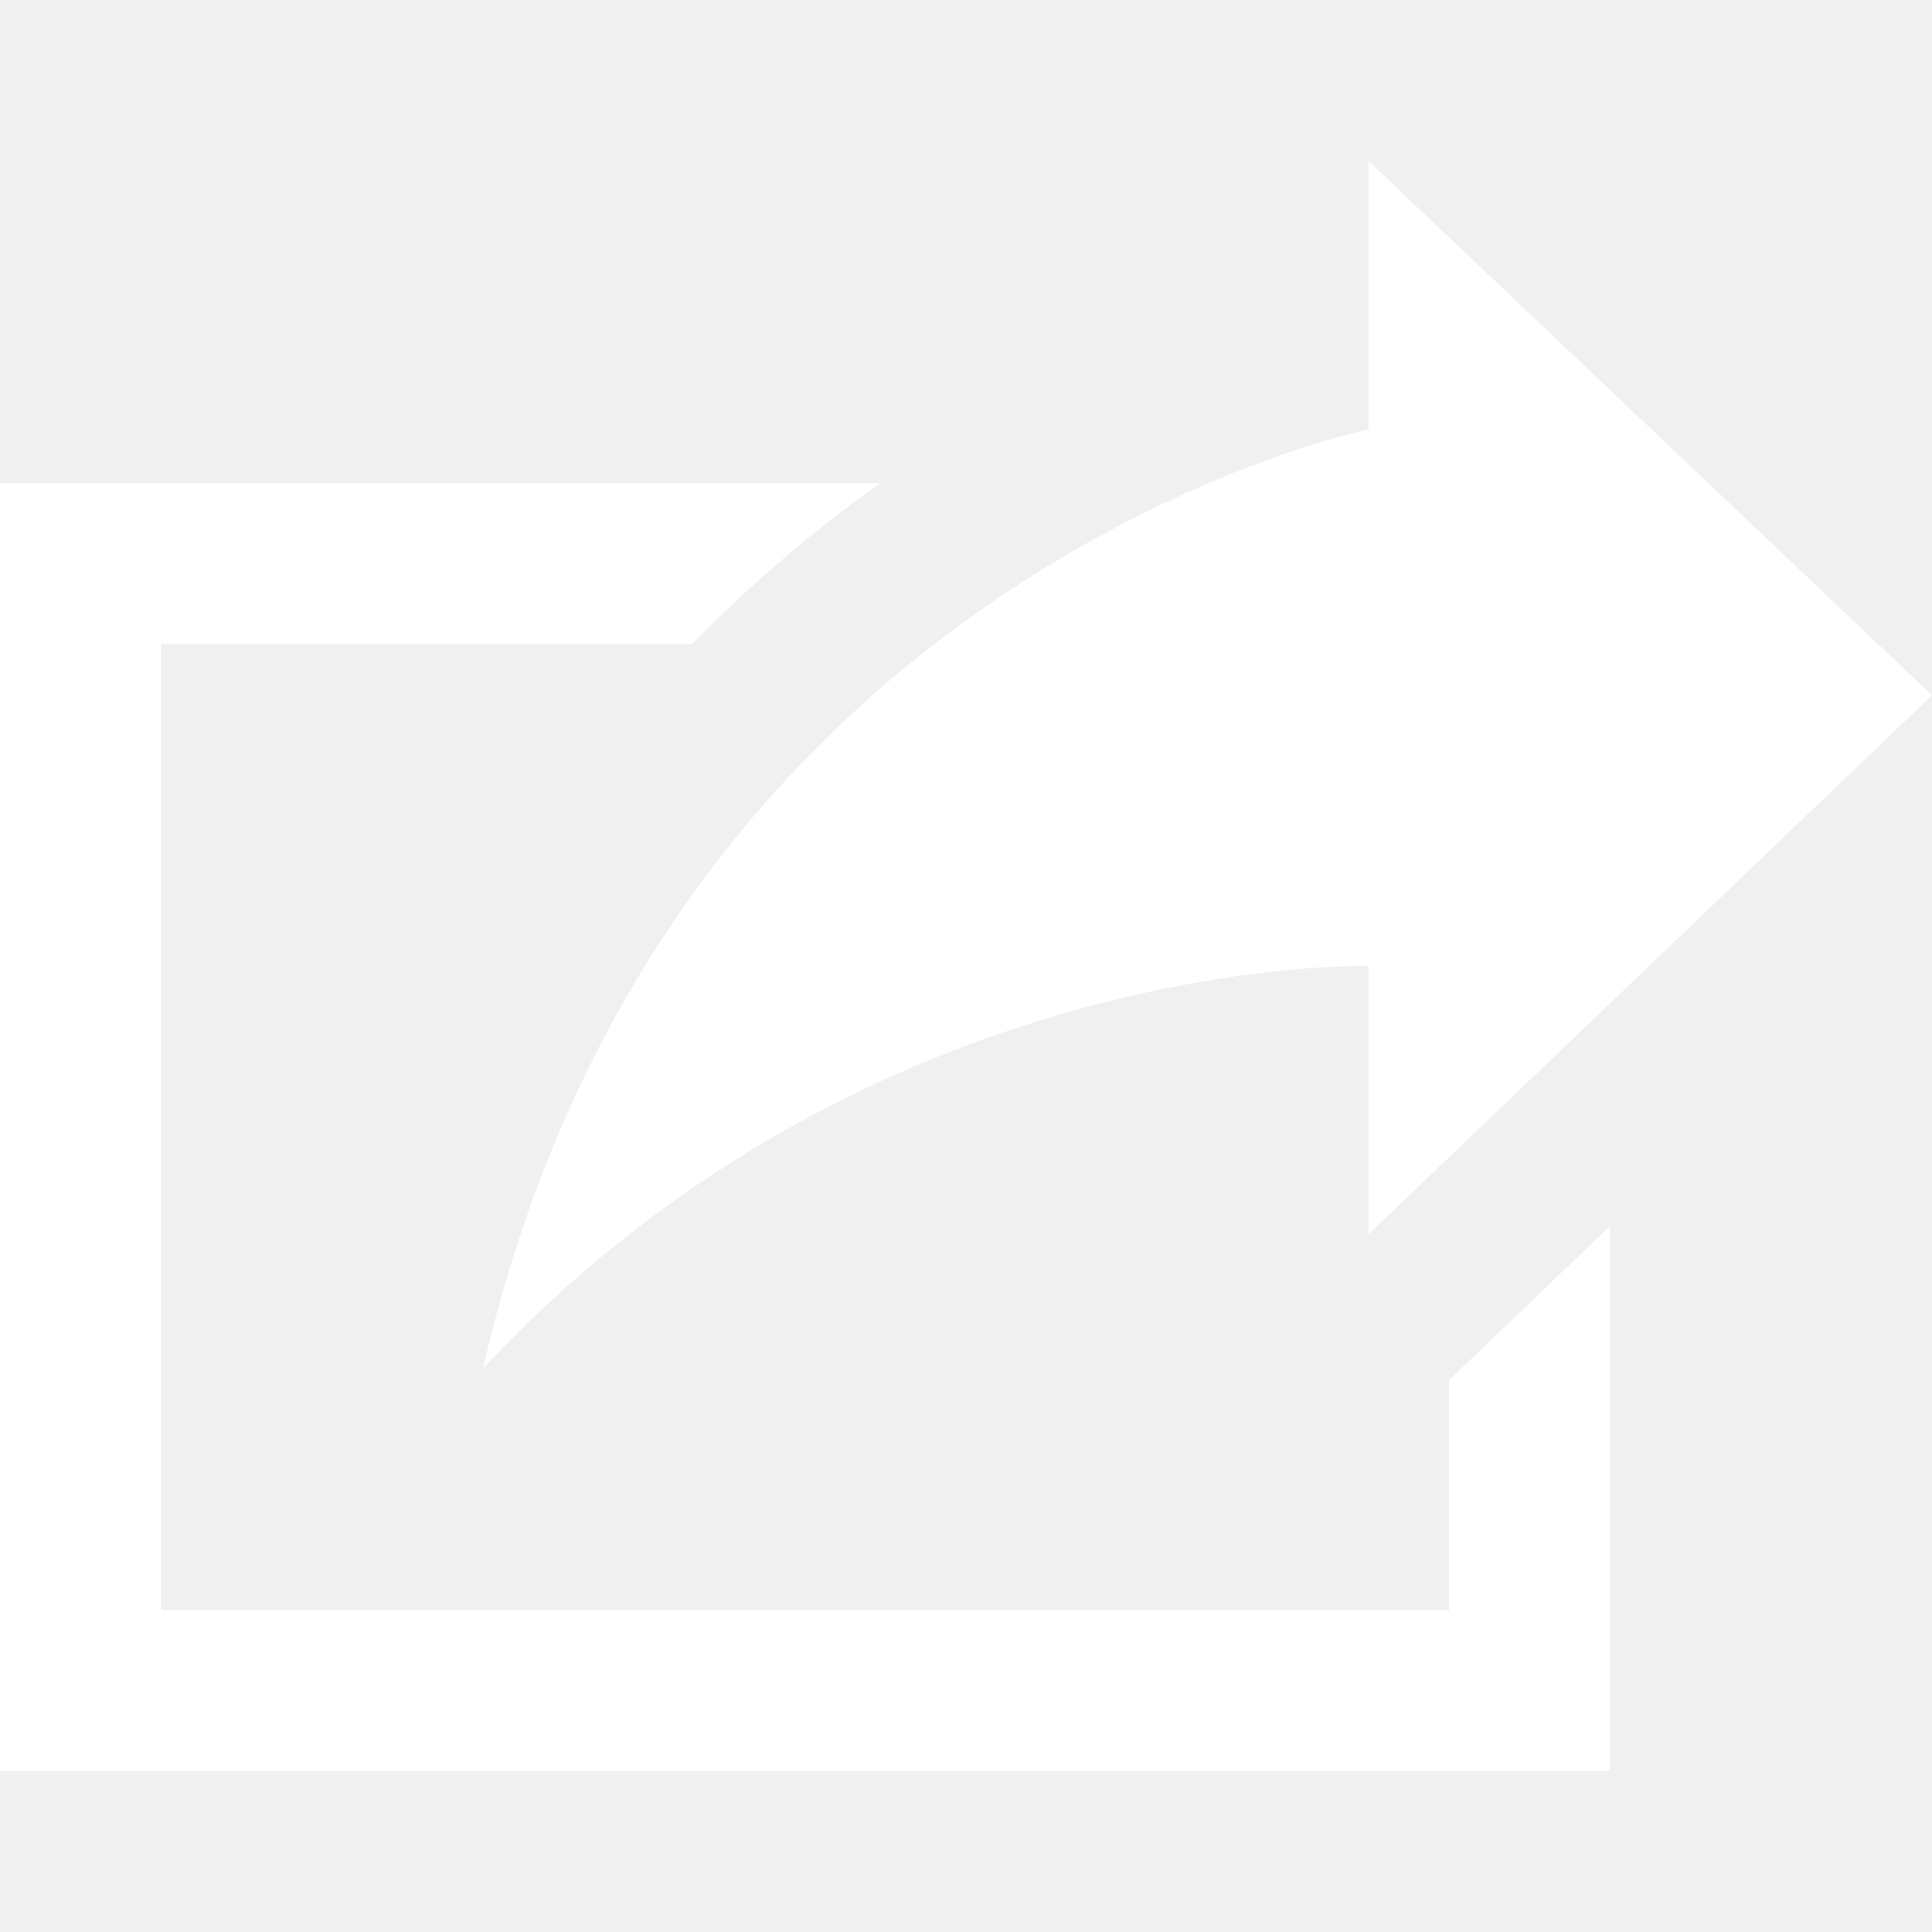
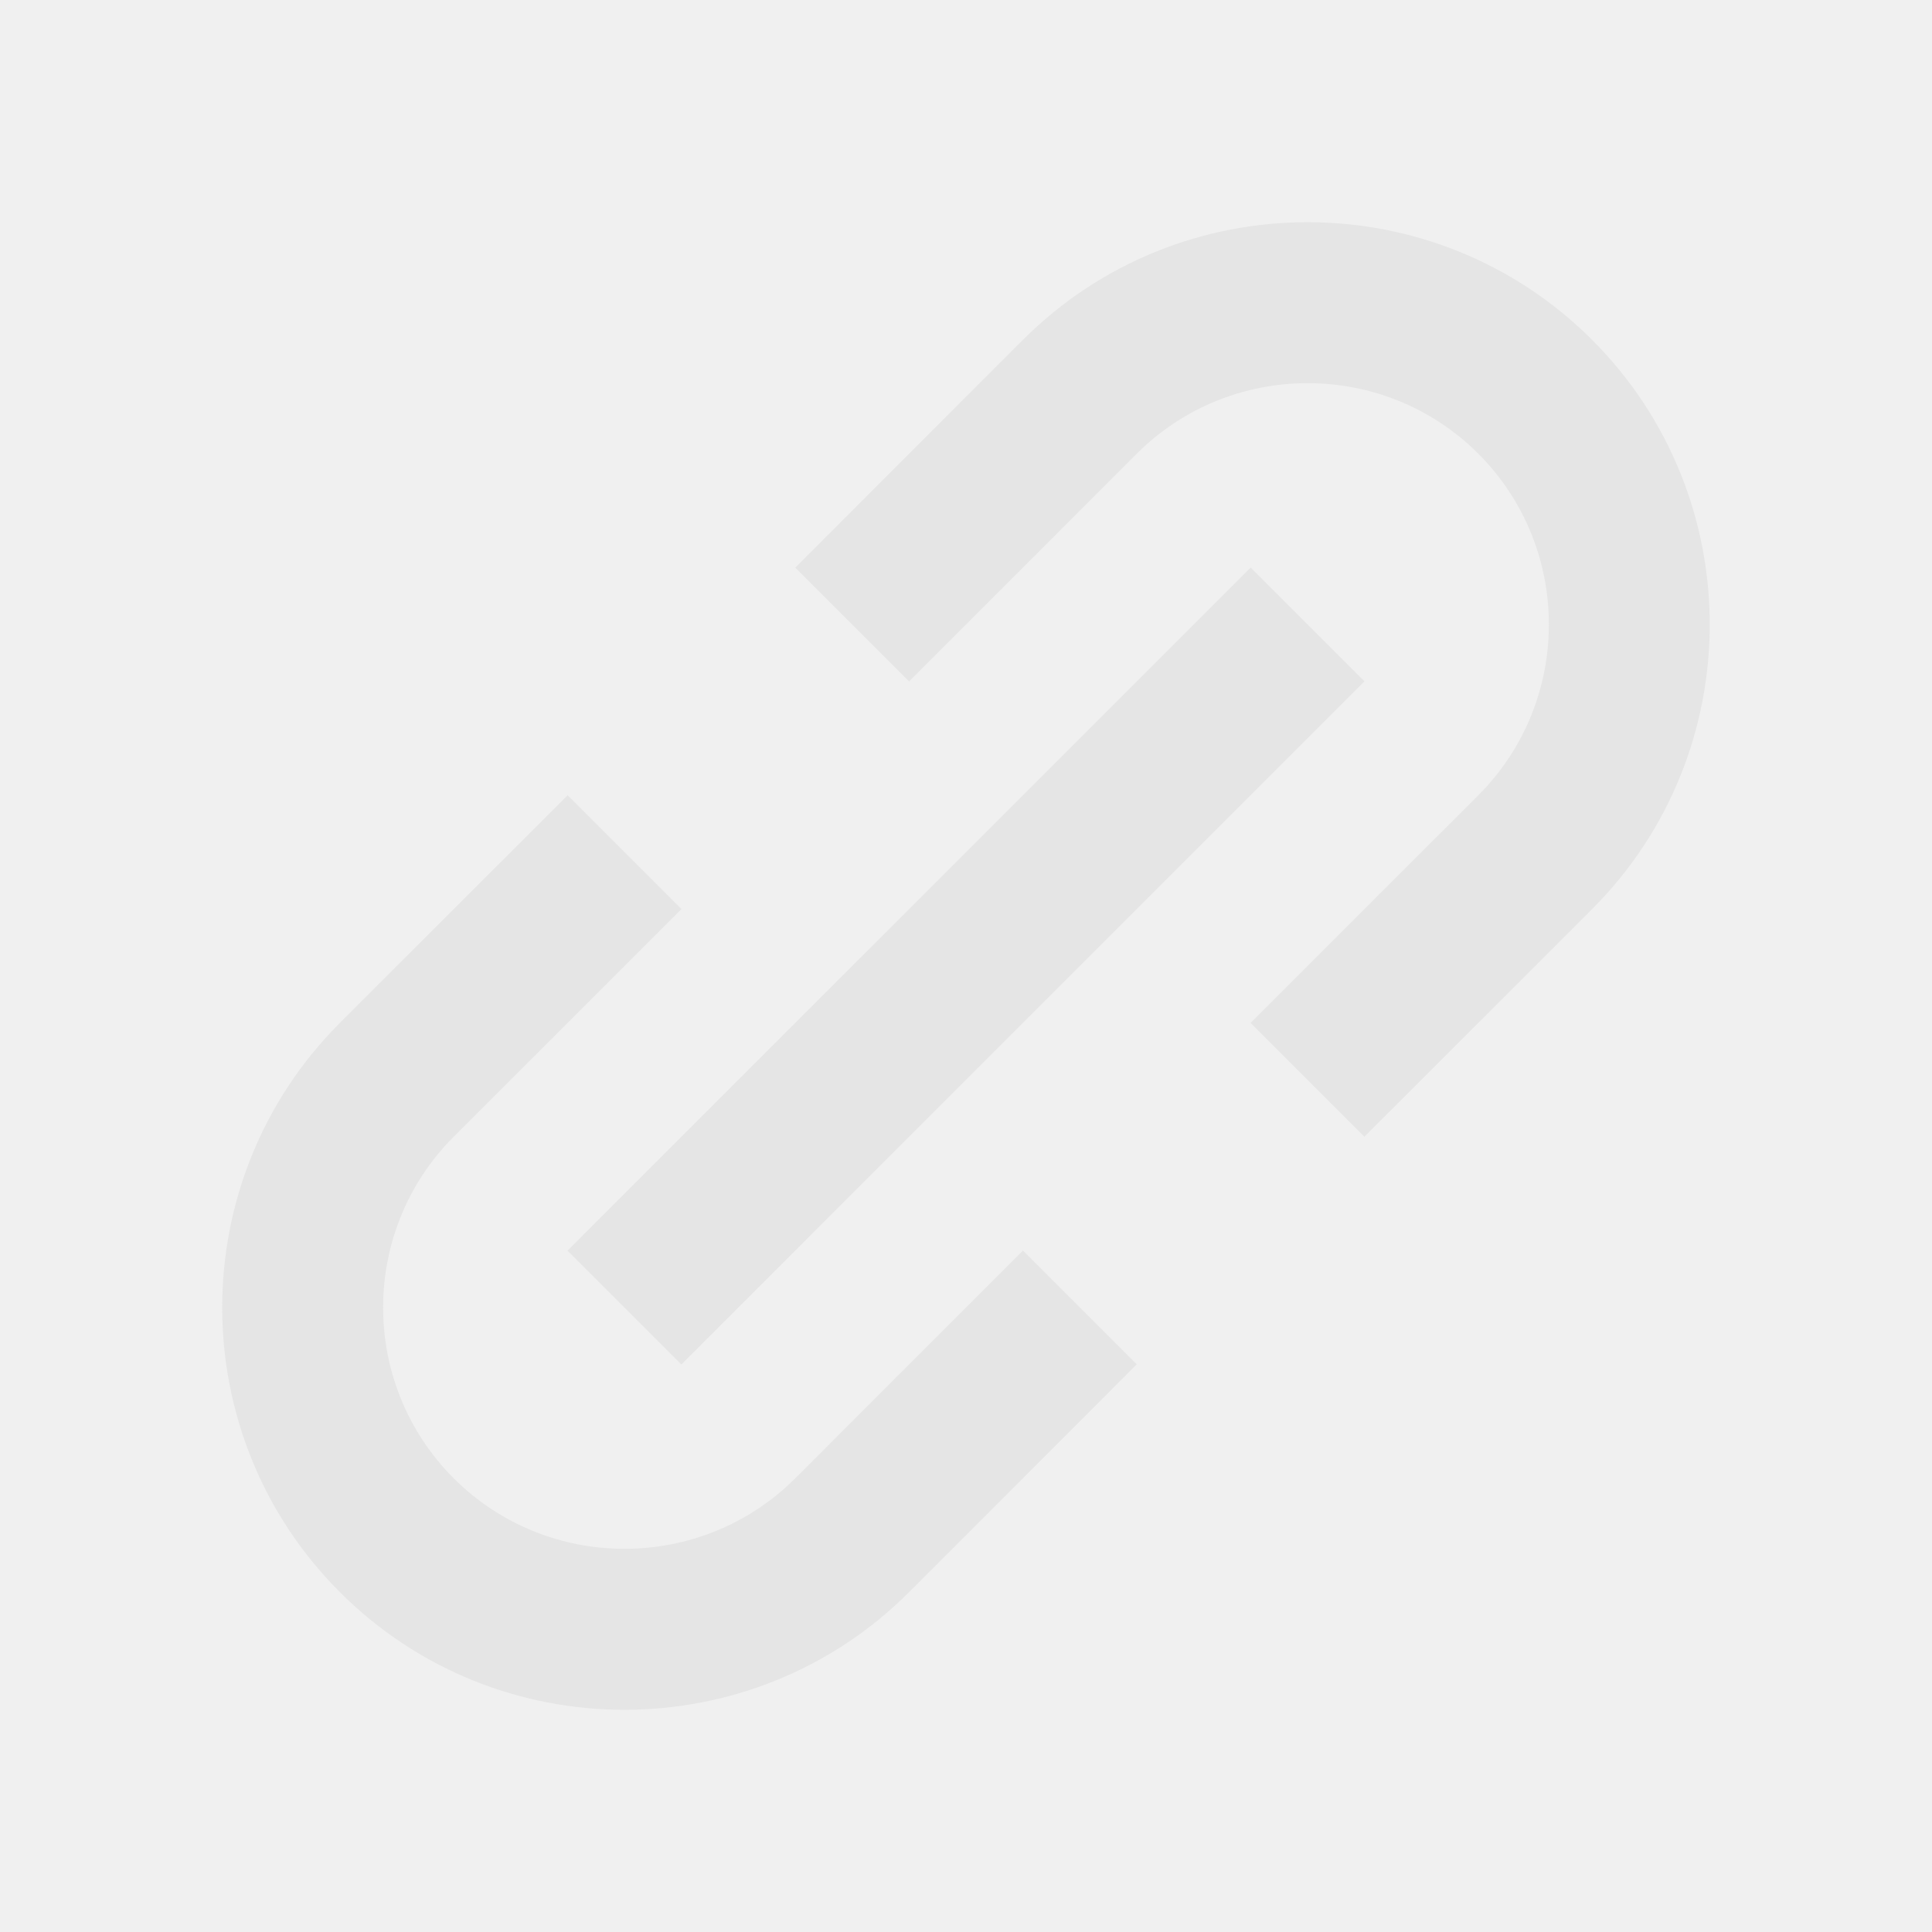
<svg xmlns="http://www.w3.org/2000/svg" width="24" height="24" viewBox="0 0 24 24">
-   <path fill="#fff" d="M6 17c2.269-9.881 11-11.667 11-11.667v-3.333l7 6.637-7 6.696v-3.333s-6.17-.171-11 5zm12 .145v2.855h-16v-12h6.598c.768-.787 1.561-1.449 2.339-2h-10.937v16h20v-6.769l-2 1.914z" />
+   <path fill="#E5E5E5" d="M4.222 19.778c.975.975 2.255 1.462 3.535 1.462 1.281-.001 2.562-.487 3.536-1.462l2.828-2.829-1.414-1.414-2.828 2.829c-1.169 1.167-3.072 1.169-4.243 0-1.169-1.17-1.169-3.073 0-4.243l2.829-2.828L7.051 9.879l-2.829 2.828C2.273 14.656 2.273 17.829 4.222 19.778zM19.778 11.293c1.948-1.949 1.948-5.122 0-7.071-1.95-1.95-5.123-1.948-7.071 0L9.879 7.051l1.414 1.414 2.828-2.829c1.17-1.167 3.073-1.169 4.243 0 1.169 1.17 1.169 3.073 0 4.243l-2.829 2.828 1.414 1.414L19.778 11.293z" />
+   <path fill="#E5E5E5" transform="rotate(-134.999 12 12)" d="M11 5.999H13V18H11z" />
</svg>
